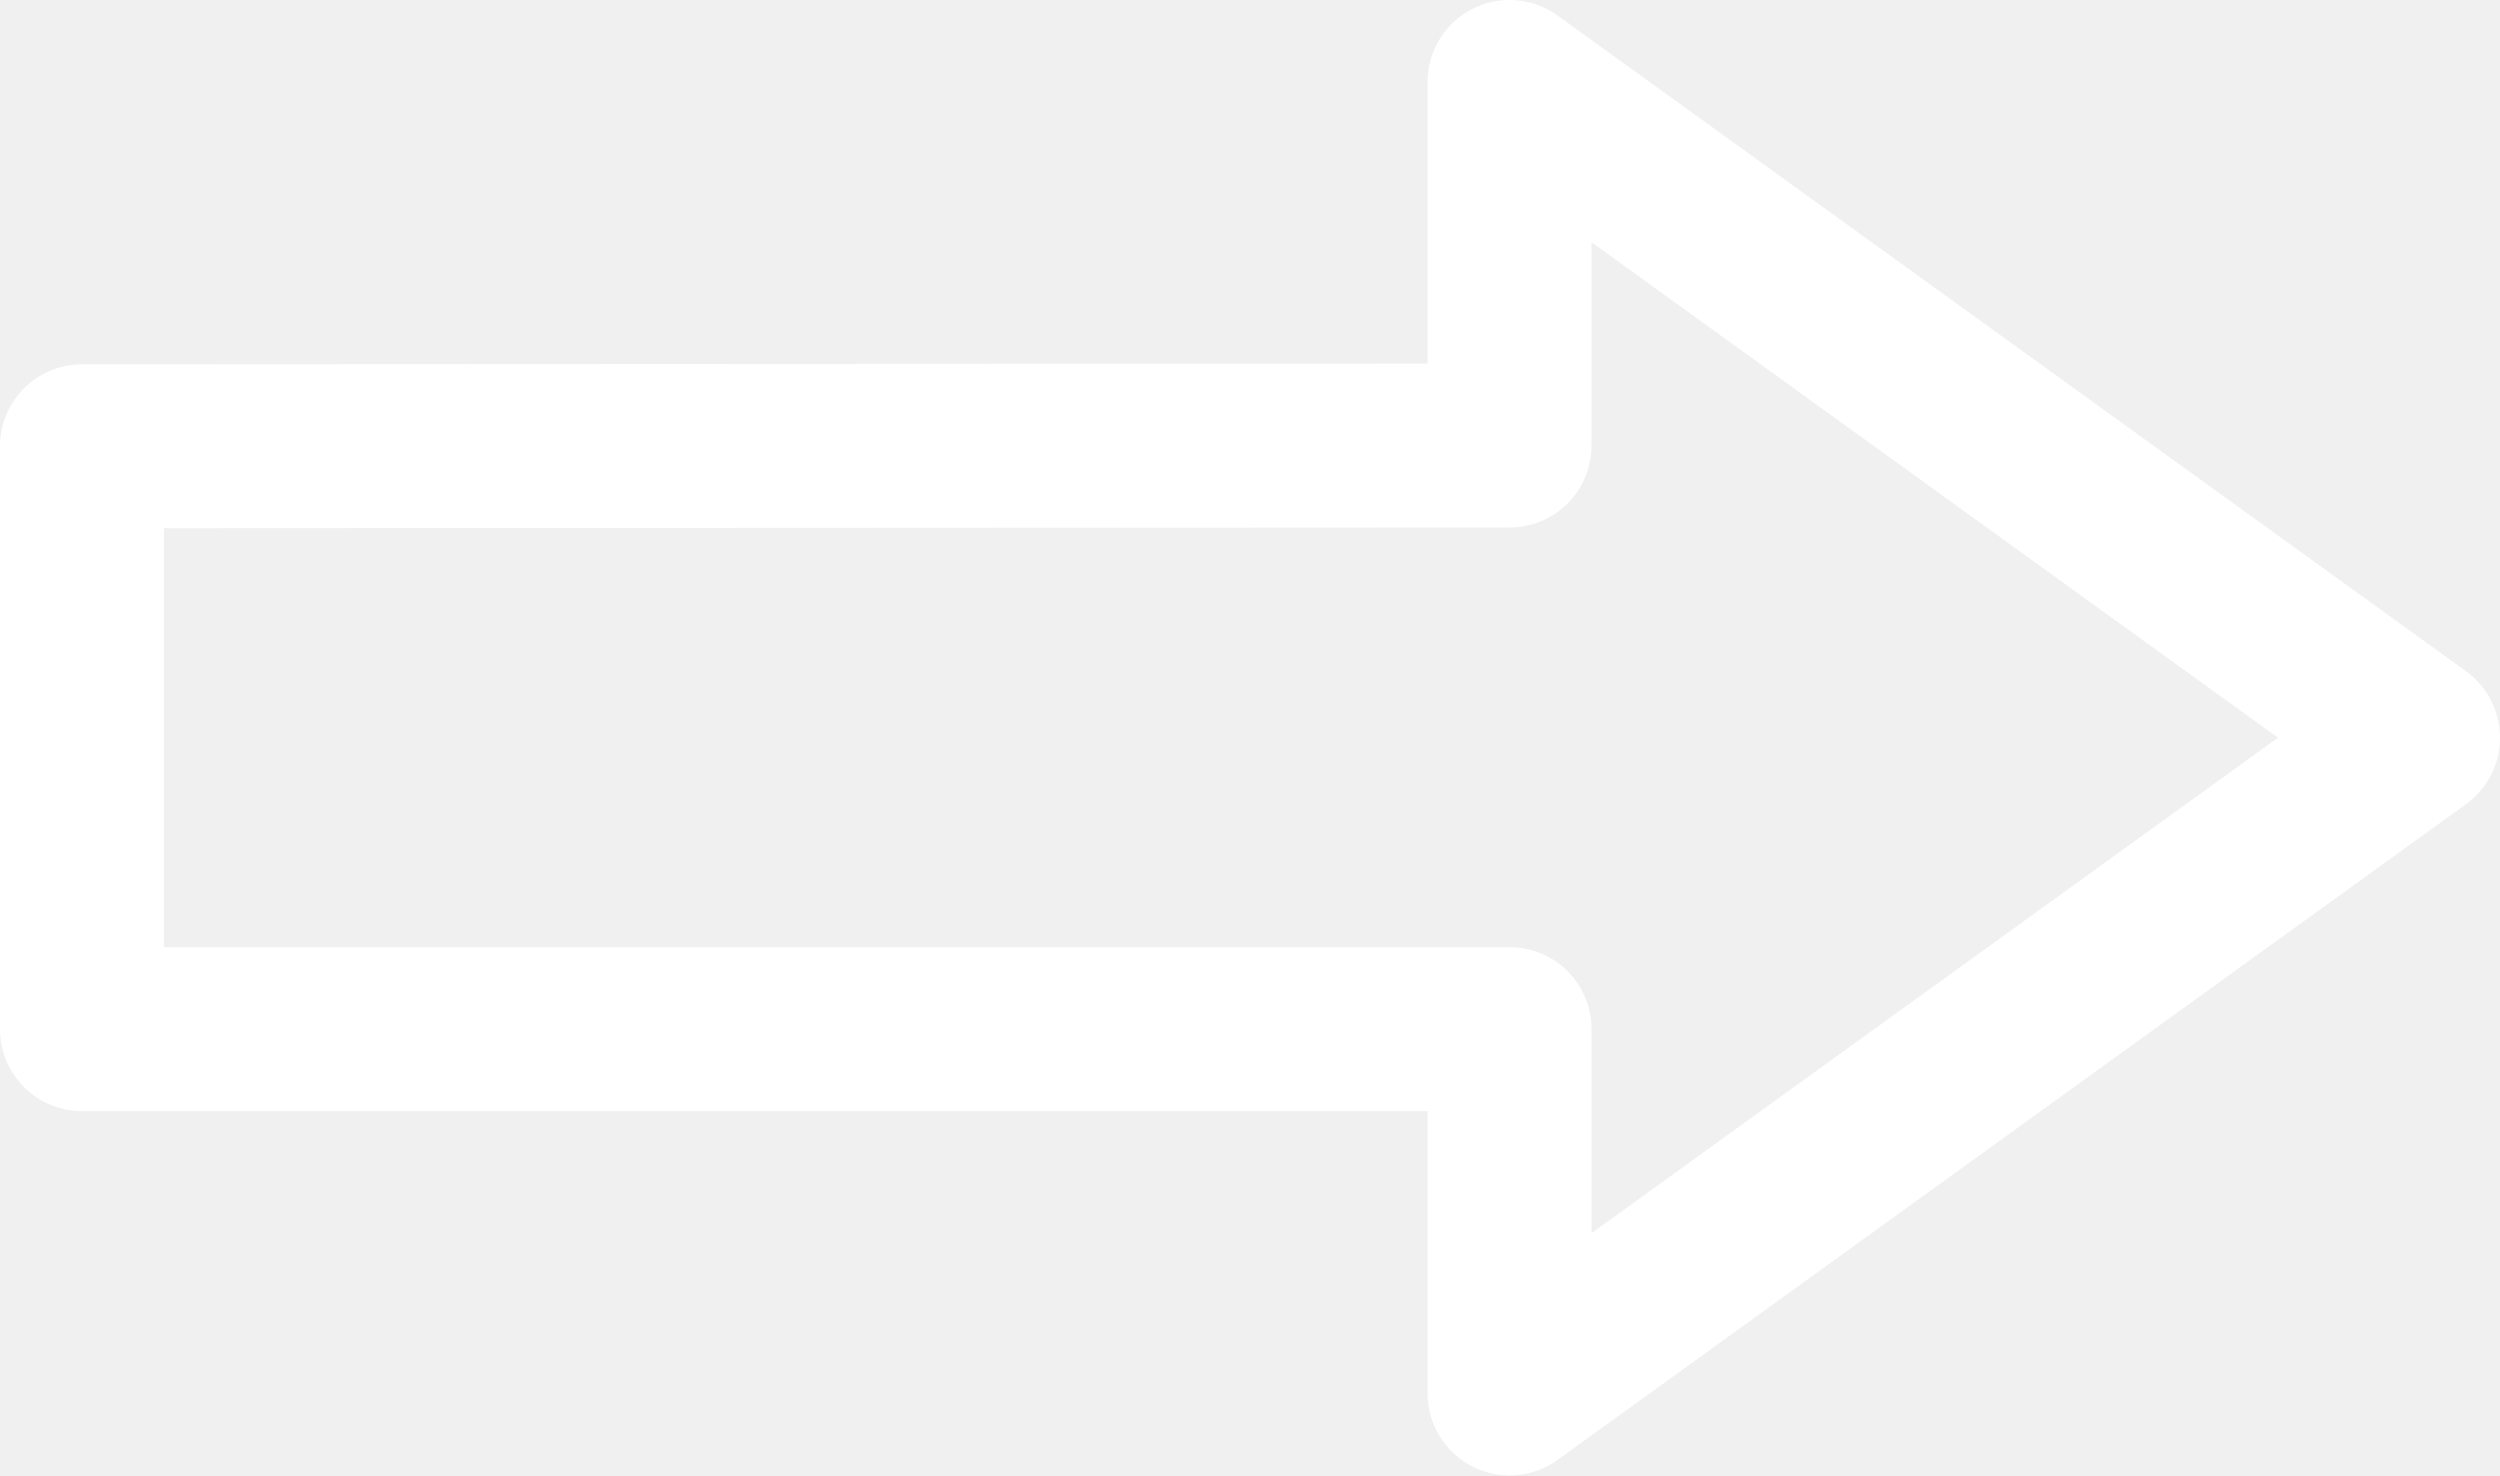
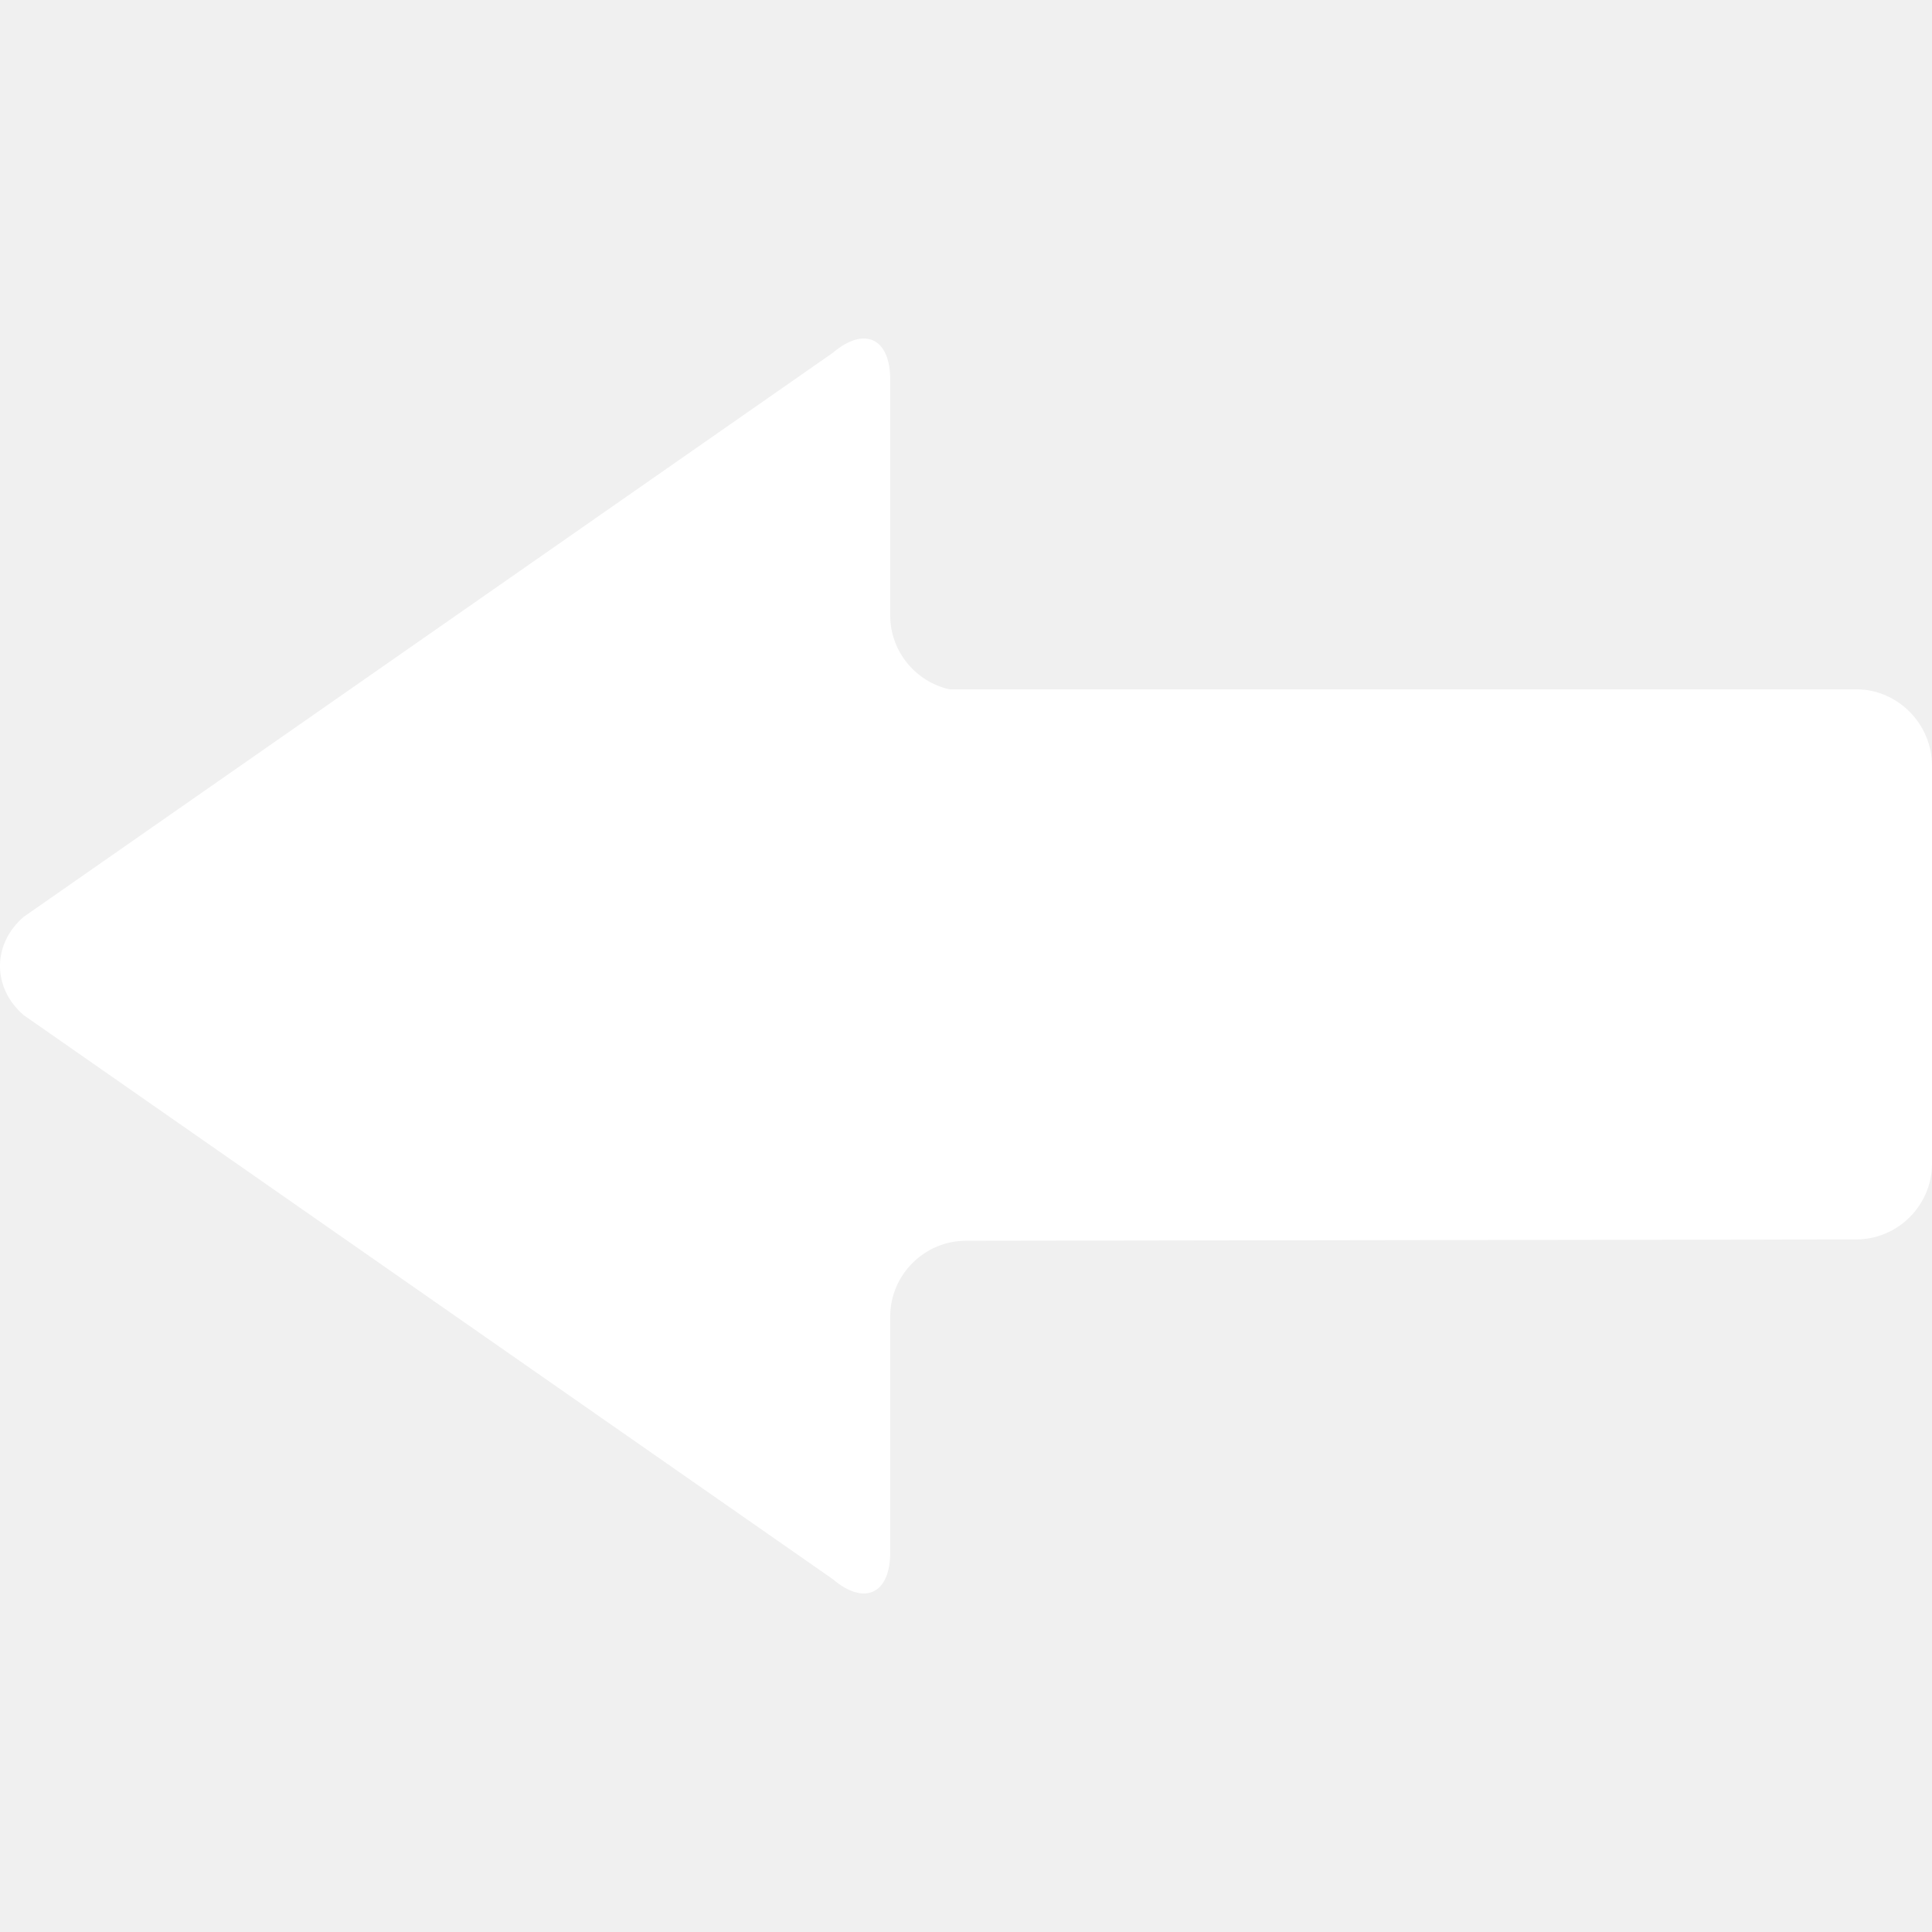
- <svg xmlns="http://www.w3.org/2000/svg" width="61" height="36" viewBox="0 0 61 36" fill="none">
-   <path d="M59 18L36.833 2V10.871L2 10.889V25.111H36.833V34L59 18Z" stroke="#FFFFFF" stroke-width="4" stroke-linecap="round" stroke-linejoin="round" />
+ <svg xmlns="http://www.w3.org/2000/svg" version="1.1" id="Capa_1" x="0px" y="0px" width="401.949px" height="401.949px" viewBox="0 0 401.949 401.949" style="enable-background:new 0 0 401.949 401.949;" xml:space="preserve">
+   <g>
+     <g>
+       <g id="Layer_5_54_">
+         <path fill="#FFFFFF" d="M401.947,159.301c0-8.583-6.949-15.742-15.497-15.889l0,0H197.515c-7.021-1.589-12.309-7.886-12.309-15.369V78.976     c0-8.675-5.397-11.163-11.993-5.535L4.948,190.735c-6.598,5.634-6.598,14.847,0,20.479l168.262,117.29     c6.599,5.632,11.996,3.146,11.996-5.528v-49.067c0-8.673,7.097-15.771,15.771-15.771l185.201-0.276     c8.676-0.004,15.771-7.101,15.771-15.771L401.947,159.301z" />
+       </g>
+     </g>
+   </g>
+   <g>
+ </g>
+   <g>
+ </g>
+   <g>
+ </g>
+   <g>
+ </g>
+   <g>
+ </g>
+   <g>
+ </g>
+   <g>
+ </g>
+   <g>
+ </g>
+   <g>
+ </g>
+   <g>
+ </g>
+   <g>
+ </g>
+   <g>
+ </g>
+   <g>
+ </g>
+   <g>
+ </g>
+   <g>
+ </g>
</svg>
